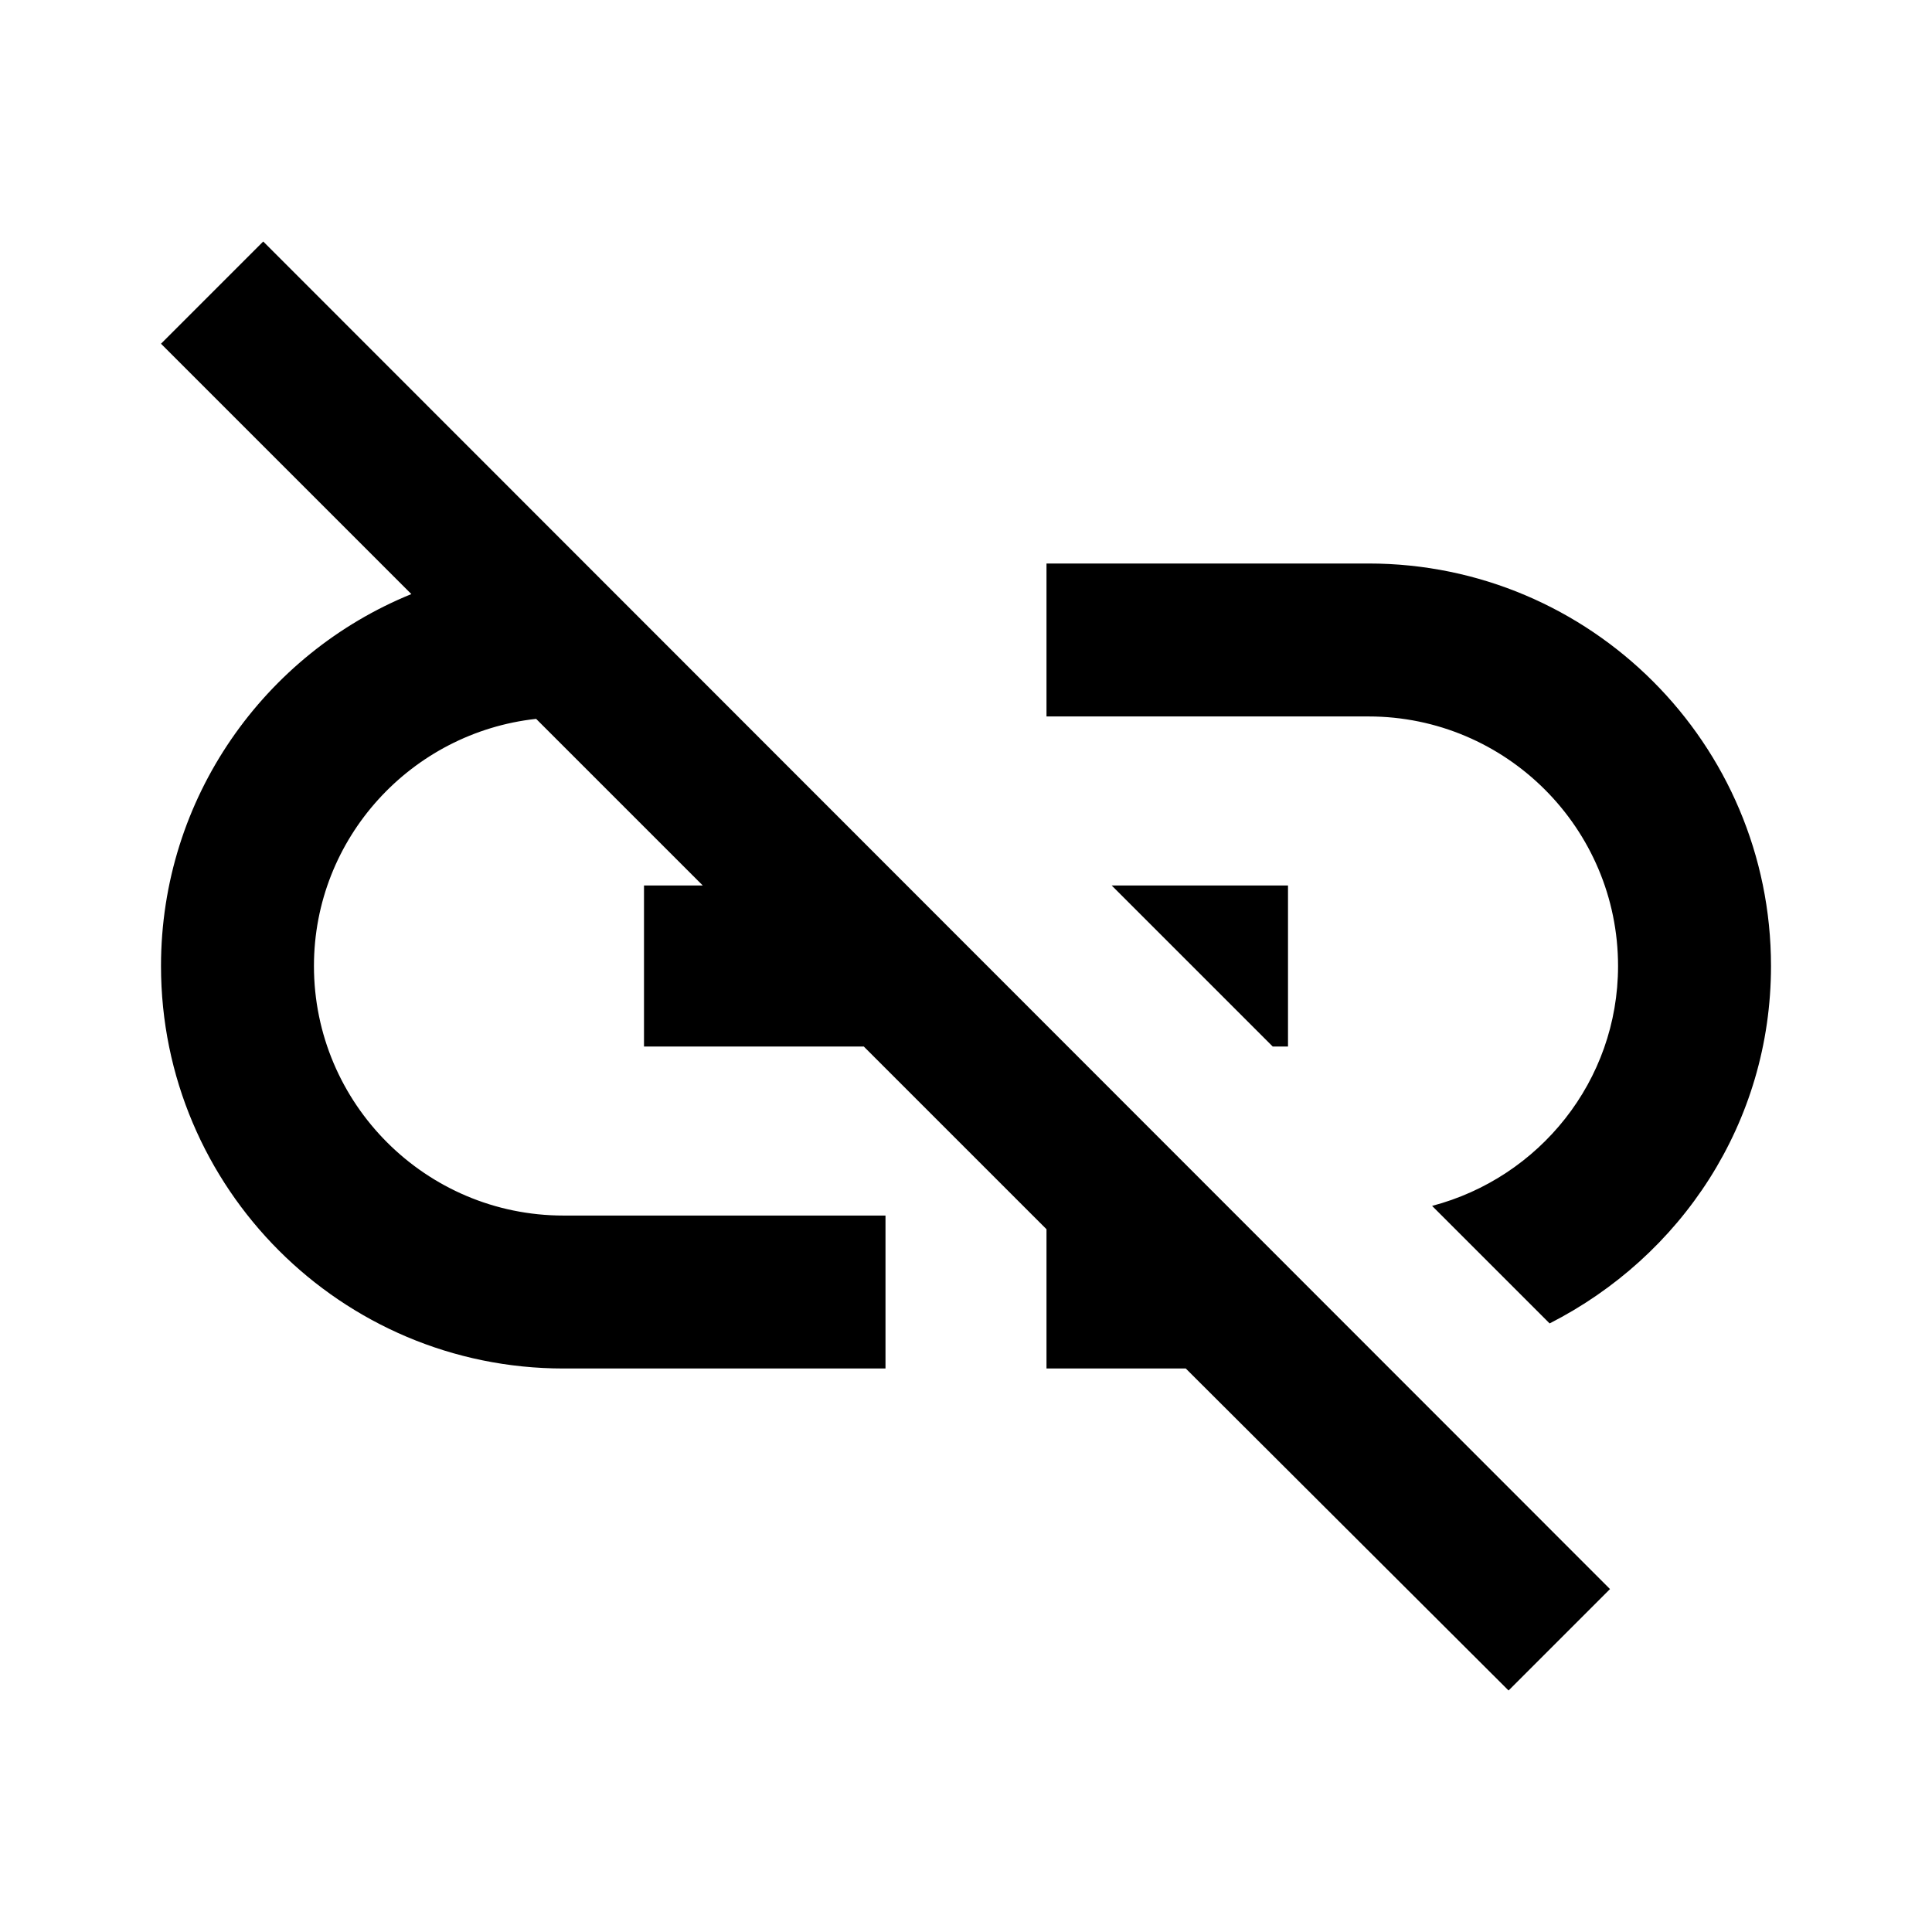
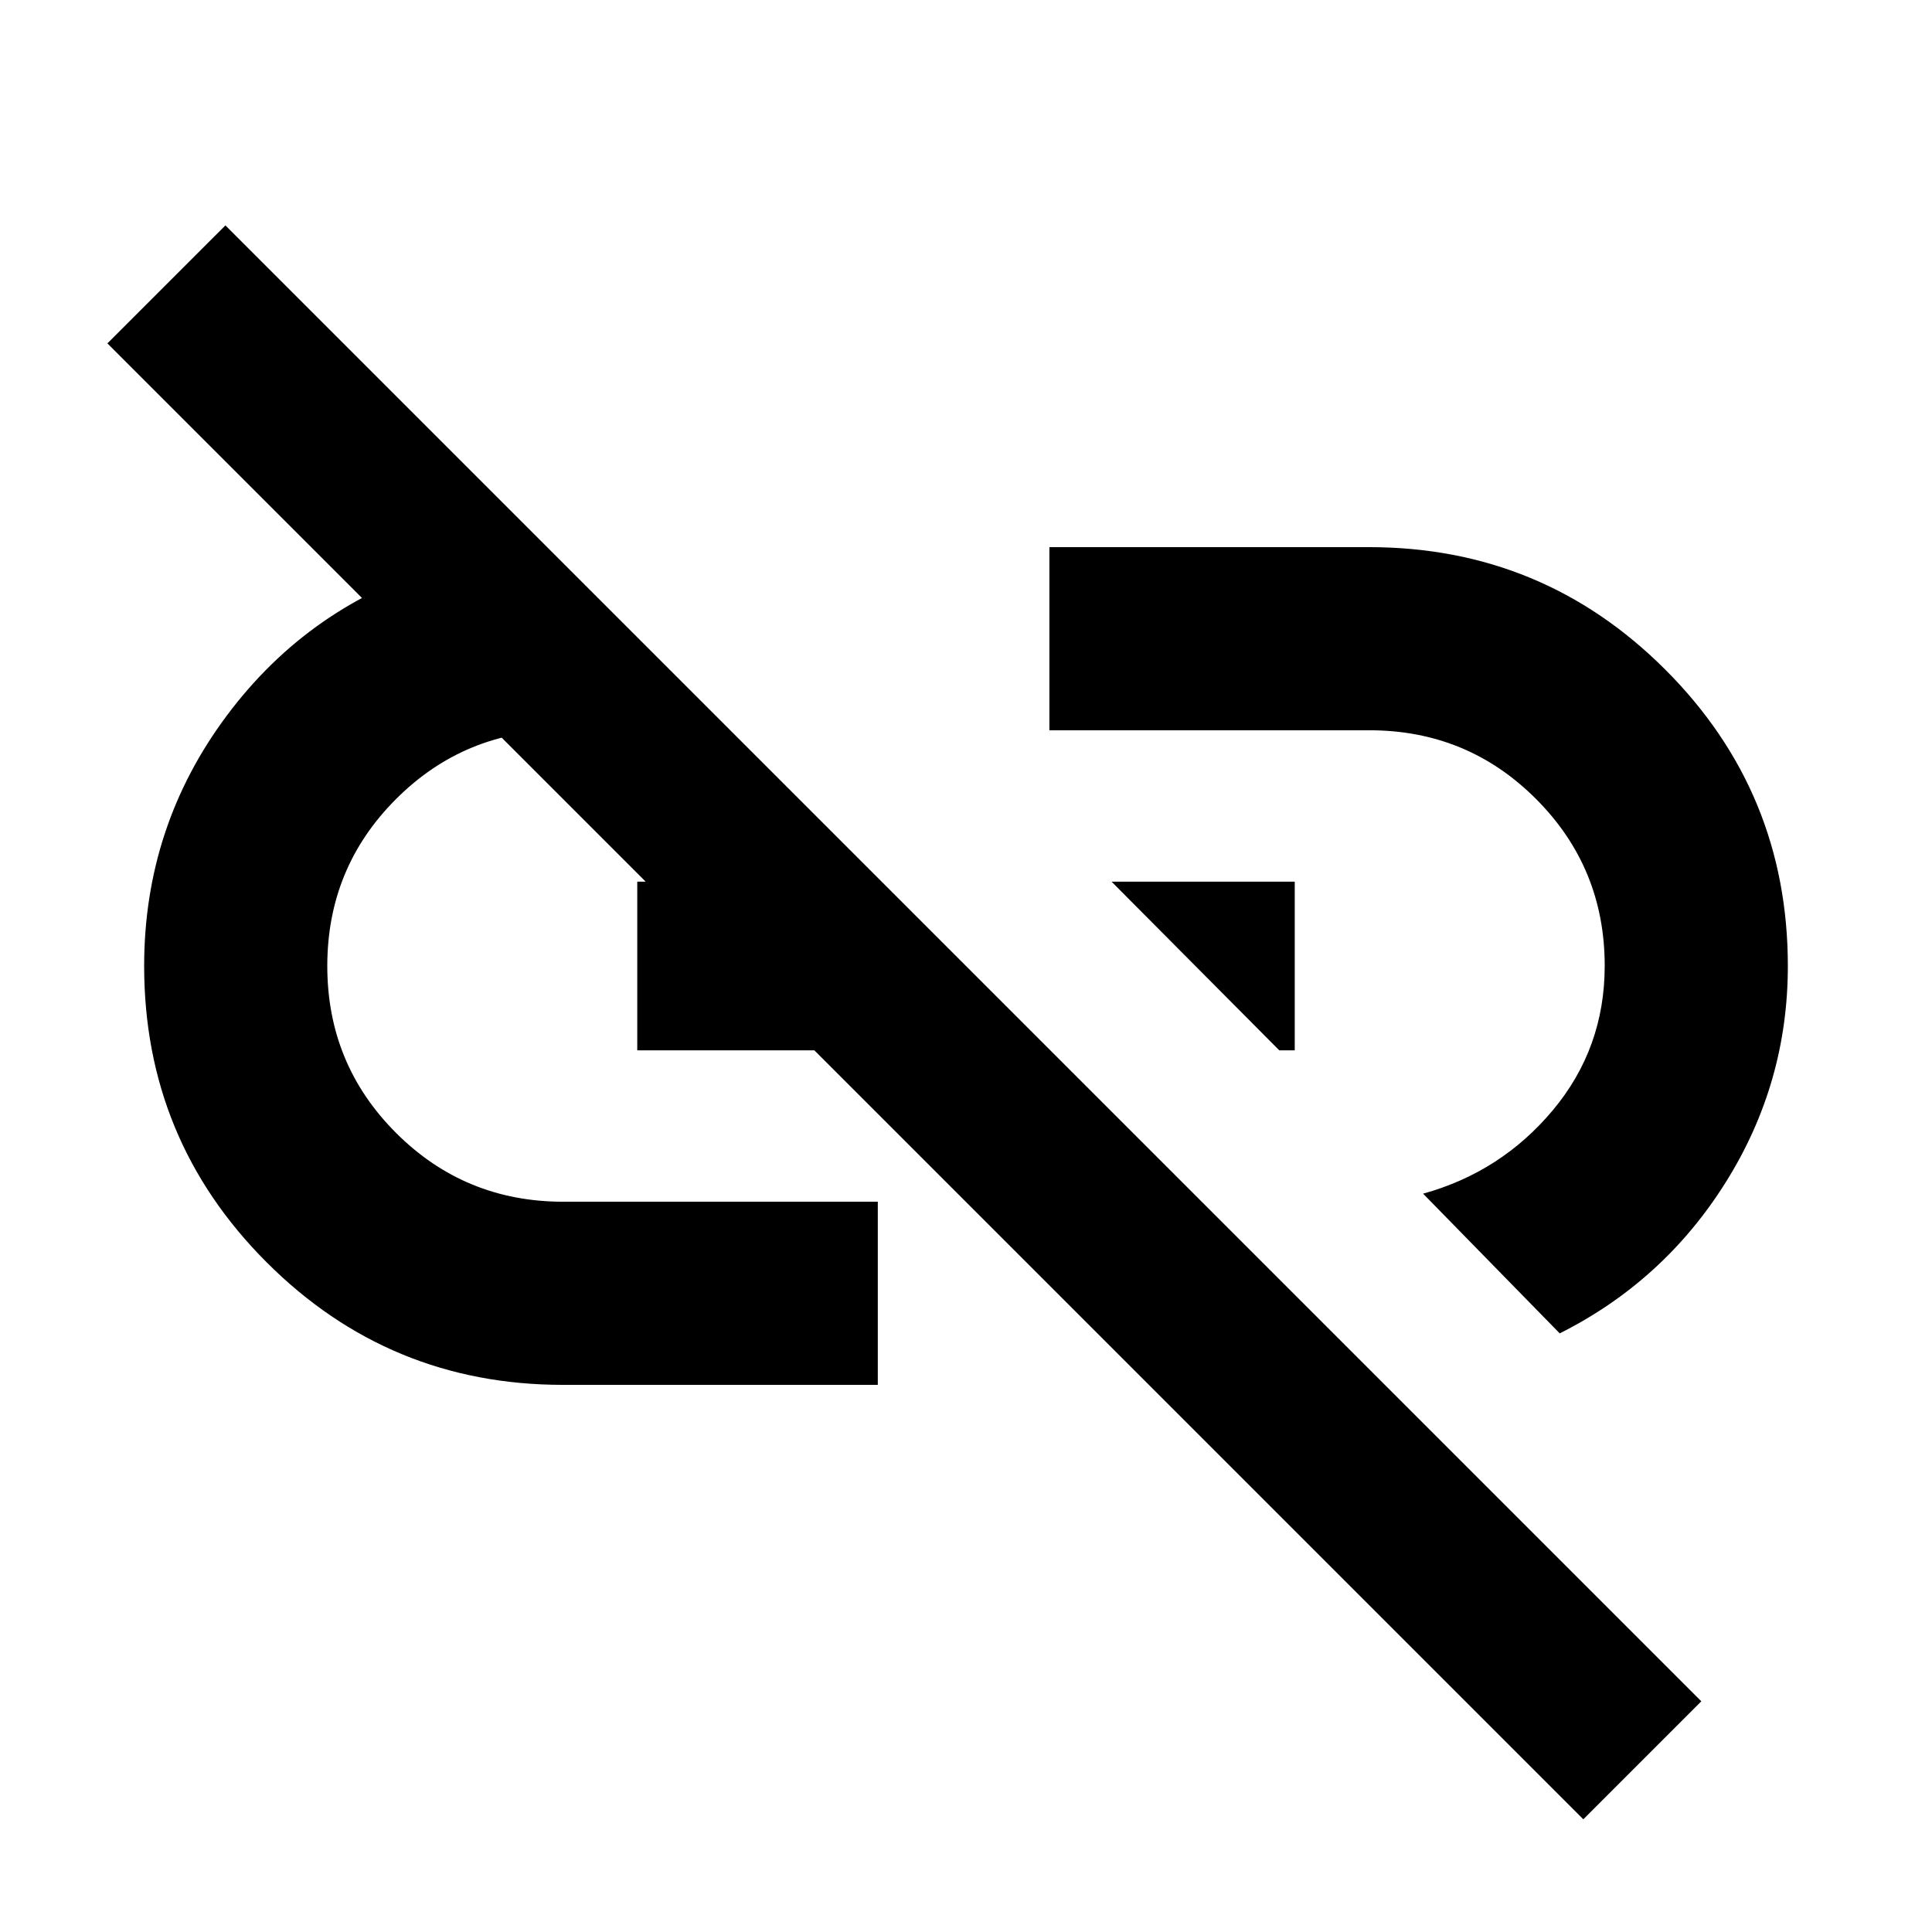
- <svg xmlns="http://www.w3.org/2000/svg" height="48px" viewBox="0 0 24 24" width="48px" fill="#000000">
-   <path d="M0 0h24v24H0V0z" fill="none" />
-   <path d="M17 7h-4v1.9h4c1.71 0 3.1 1.39 3.1 3.1 0 1.43-.98 2.63-2.31 2.98l1.46 1.46C20.88 15.61 22 13.95 22 12c0-2.76-2.24-5-5-5zm-1 4h-2.19l2 2H16zM2 4.27l3.11 3.11C3.29 8.12 2 9.91 2 12c0 2.76 2.24 5 5 5h4v-1.9H7c-1.71 0-3.1-1.39-3.1-3.1 0-1.59 1.21-2.9 2.76-3.07L8.73 11H8v2h2.73L13 15.27V17h1.73l4.01 4L20 19.74 3.27 3 2 4.27z" />
-   <path d="M0 24V0" fill="none" />
+ <svg xmlns="http://www.w3.org/2000/svg" height="24" viewBox="0 -960 960 960" width="24">
+   <path d="M775.022-297.456 707.13-366.87q38.805-10.76 64.522-41.543 25.718-30.783 25.718-71.691 0-48.7-34.094-82.863-34.093-34.163-82.798-34.163H521.435v-91.001h158.804q86.374 0 147.253 60.879Q888.37-566.374 888.37-480q0 58.196-30.815 107.391-30.816 49.196-82.533 75.153ZM635.674-438.087l-83.348-83.826h91.022v83.826h-7.674ZM786.739-56 53.369-789.37 112-848l733.37 733.37L786.739-56ZM436.174-271.869H279.761q-86.374 0-147.253-60.879Q71.63-393.626 71.63-480q0-69.478 41.163-124.554 41.163-55.076 107.163-74.707l82.131 82.131h-22.326q-48.804 0-82.967 34.163Q162.63-528.804 162.63-480t34.193 82.967q34.193 34.163 83.04 34.163h156.311v91.001ZM316.652-438.087v-83.826h64.044l82.826 83.826h-146.87Z" />
</svg>
